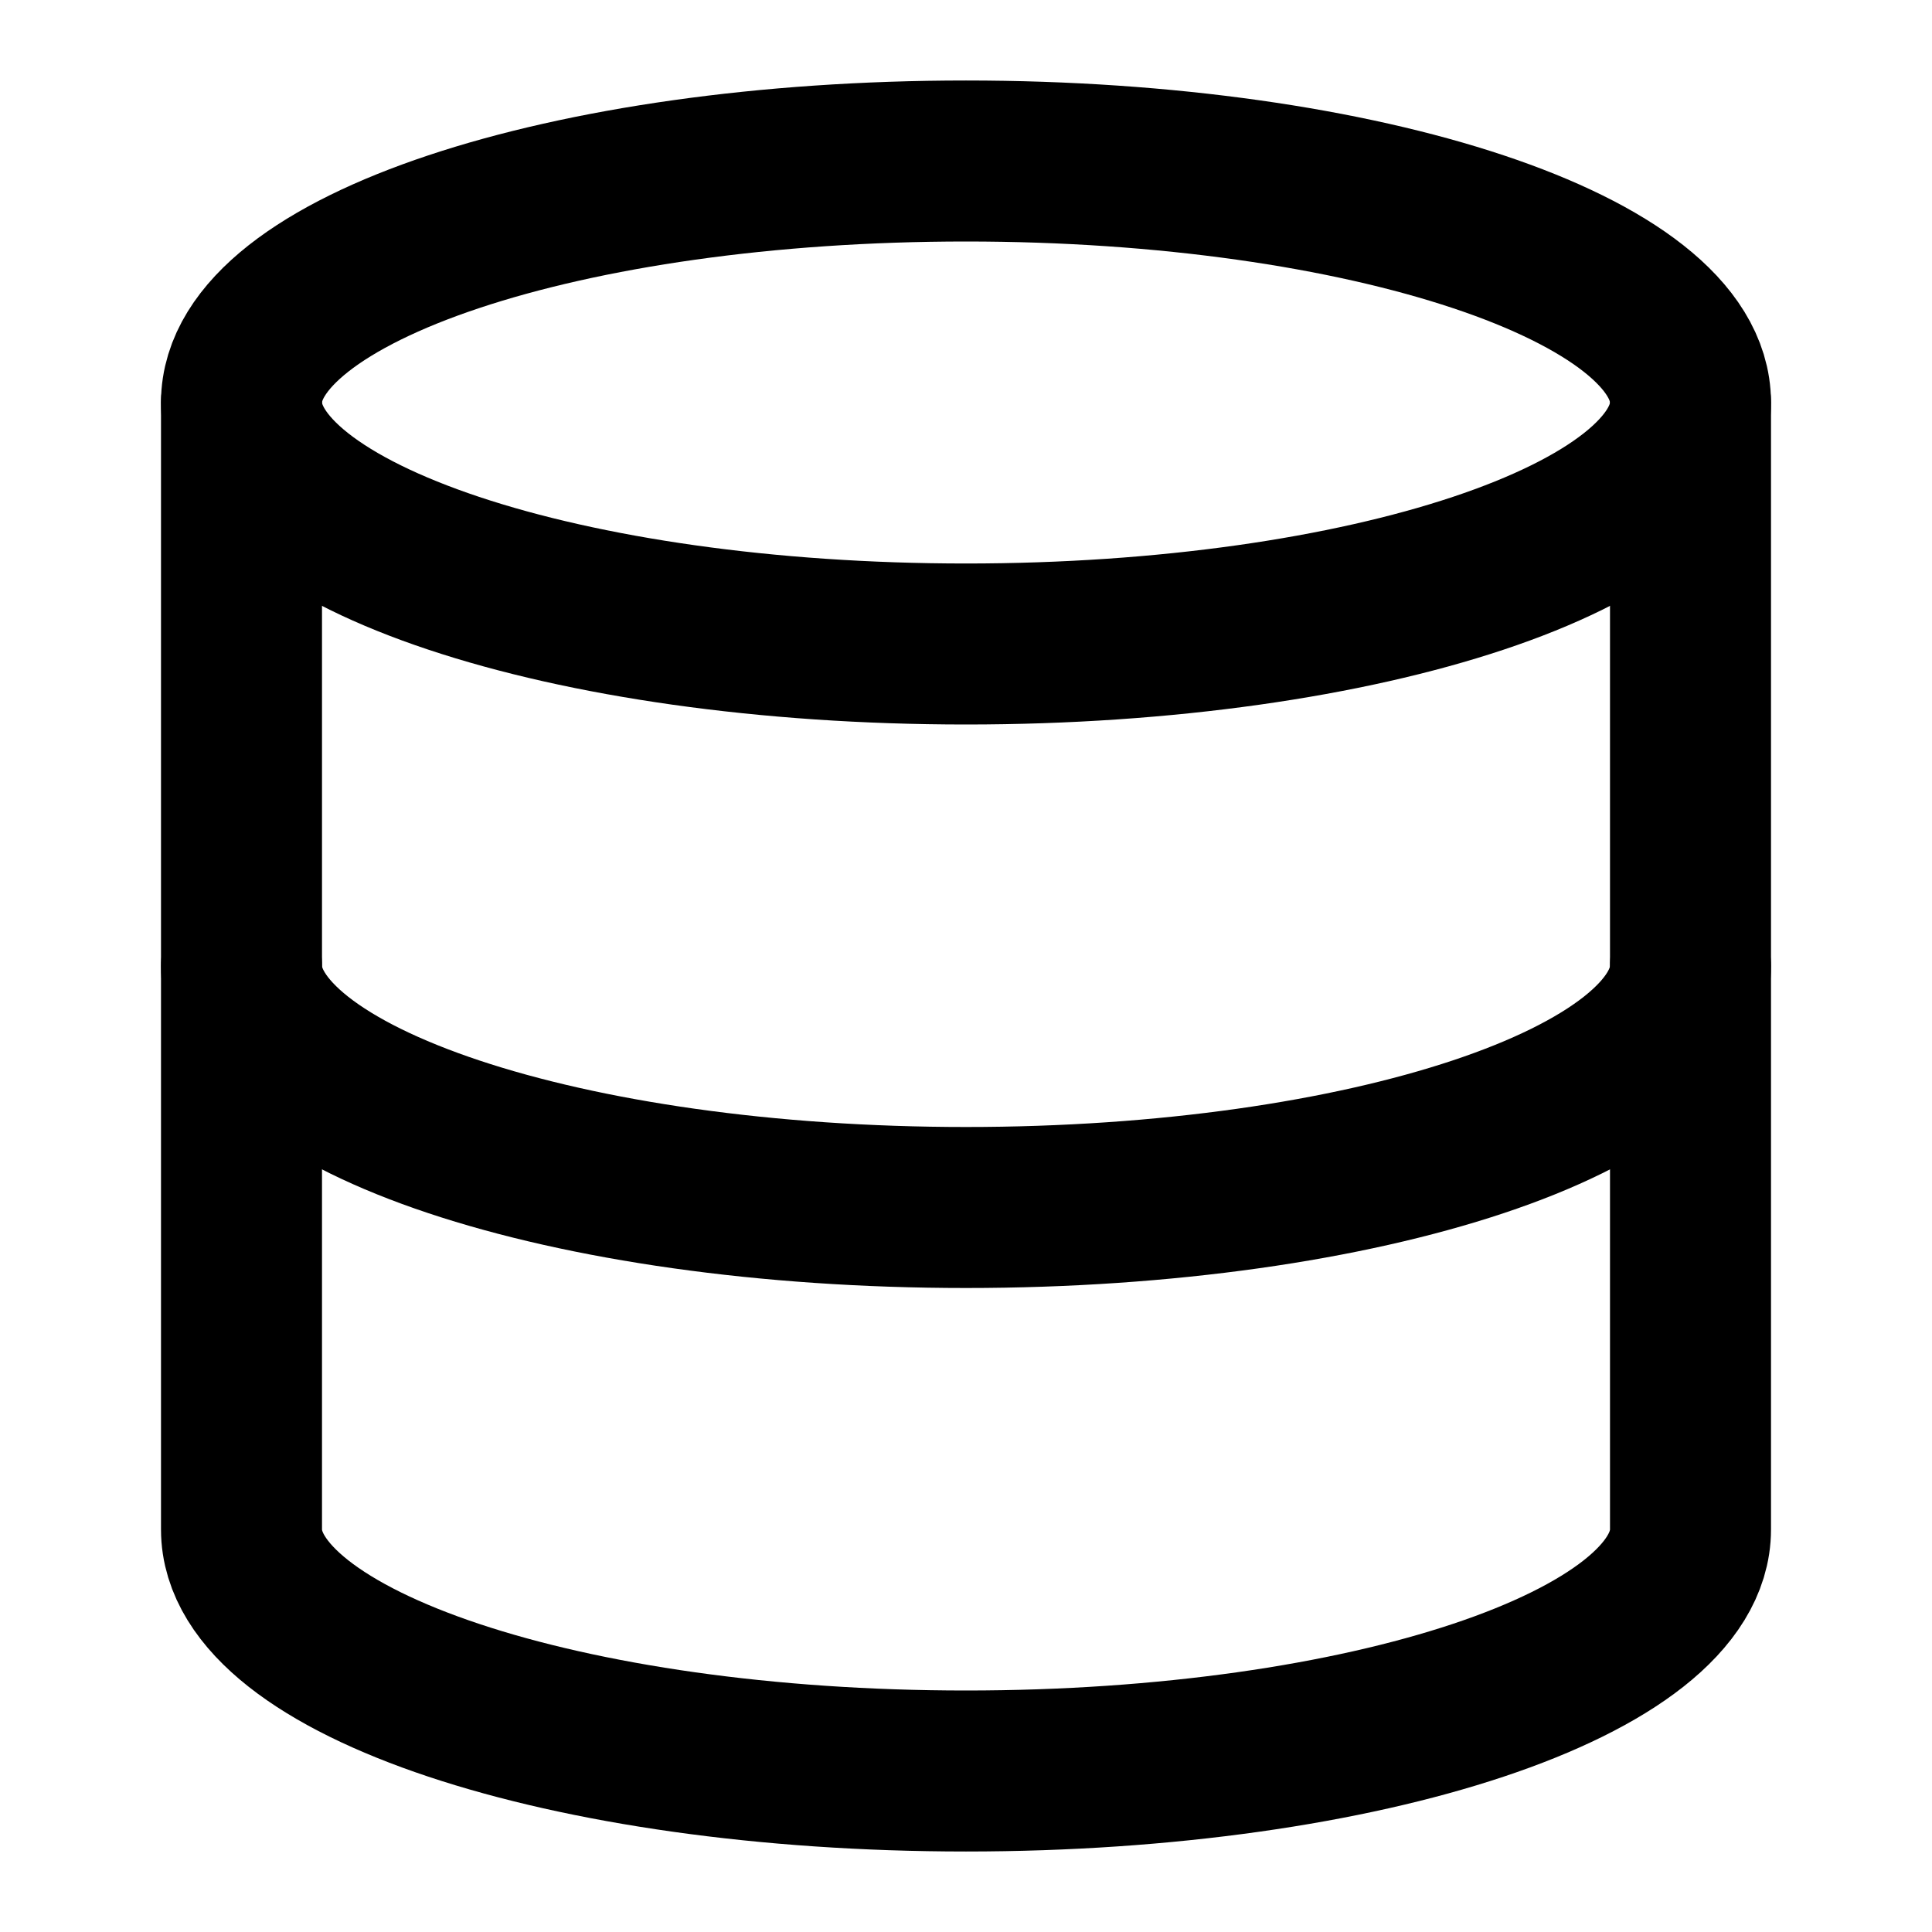
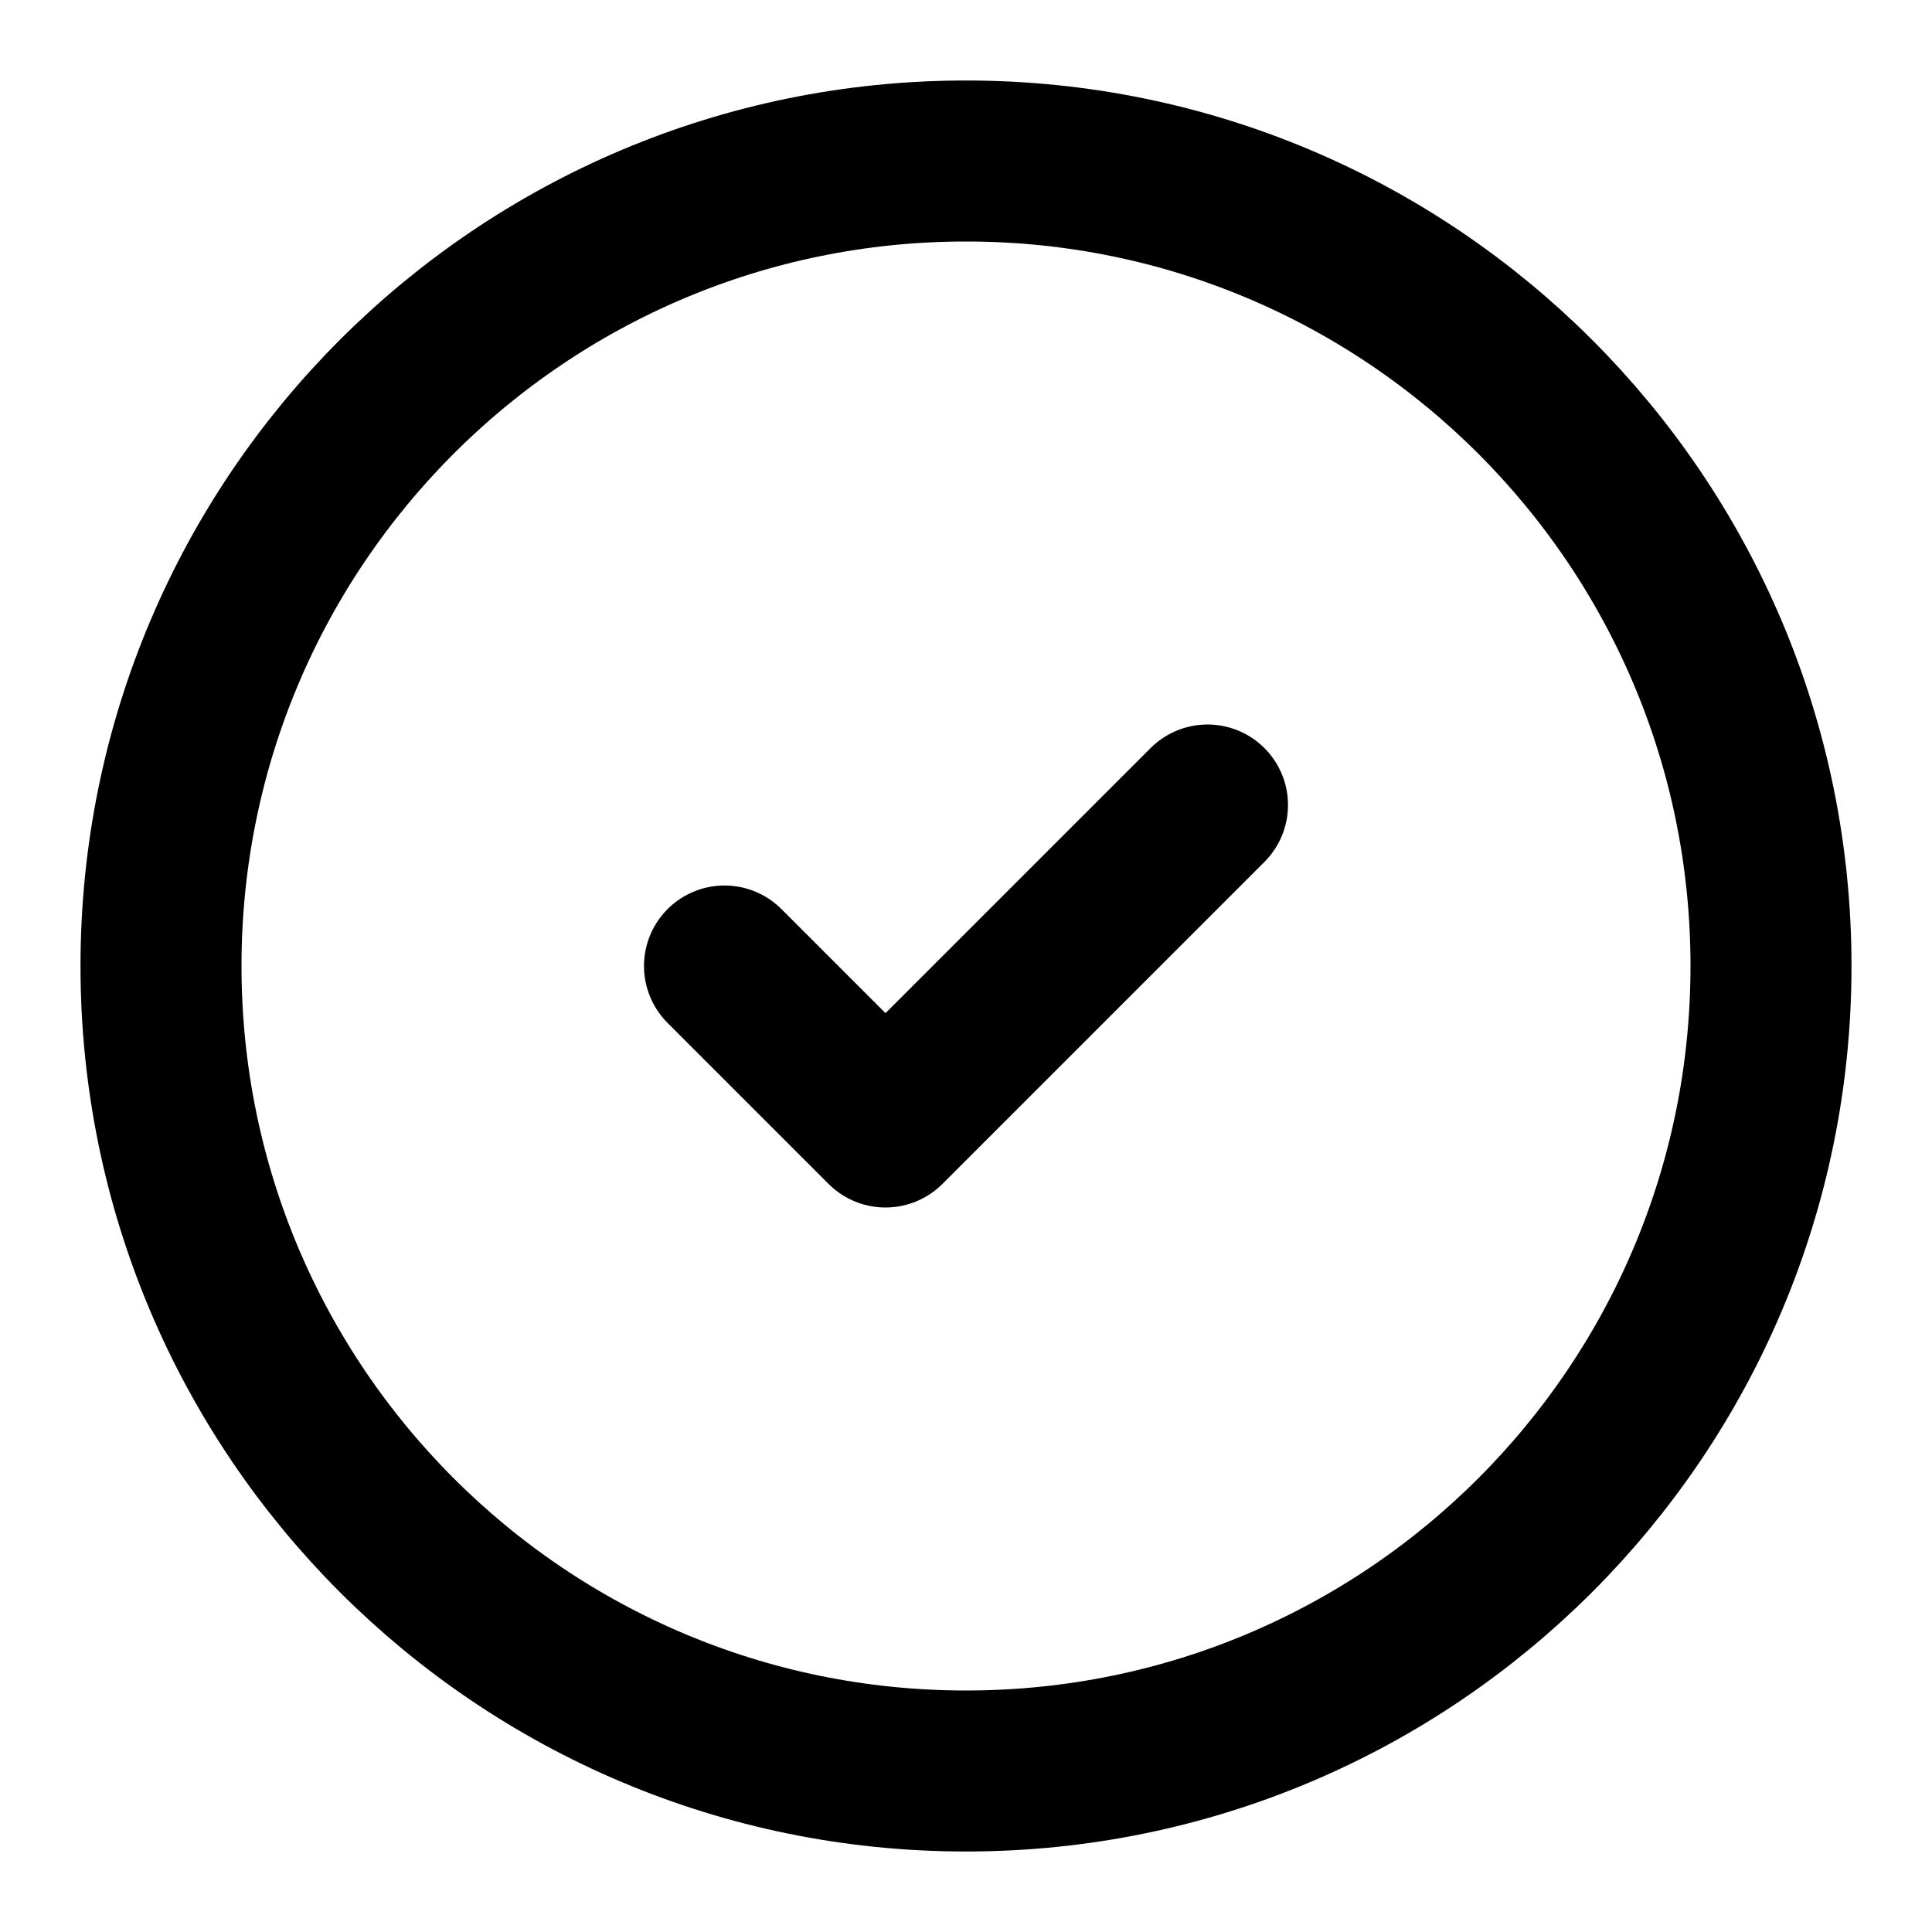
<svg xmlns="http://www.w3.org/2000/svg" width="24" height="24" viewBox="0 0 24 24" fill="none" stroke="currentColor" stroke-width="2" stroke-linecap="round" stroke-linejoin="round">
-   <ellipse cx="12" cy="5" rx="9" ry="3" />
-   <path d="M3 5V19A9 3 0 0 0 21 19V5" />
-   <path d="M3 12A9 3 0 0 0 21 12" />
+   <circle cx="12" cy="12" r="10" />
+   <path d="m9 12 2 2 4-4" />
</svg>
